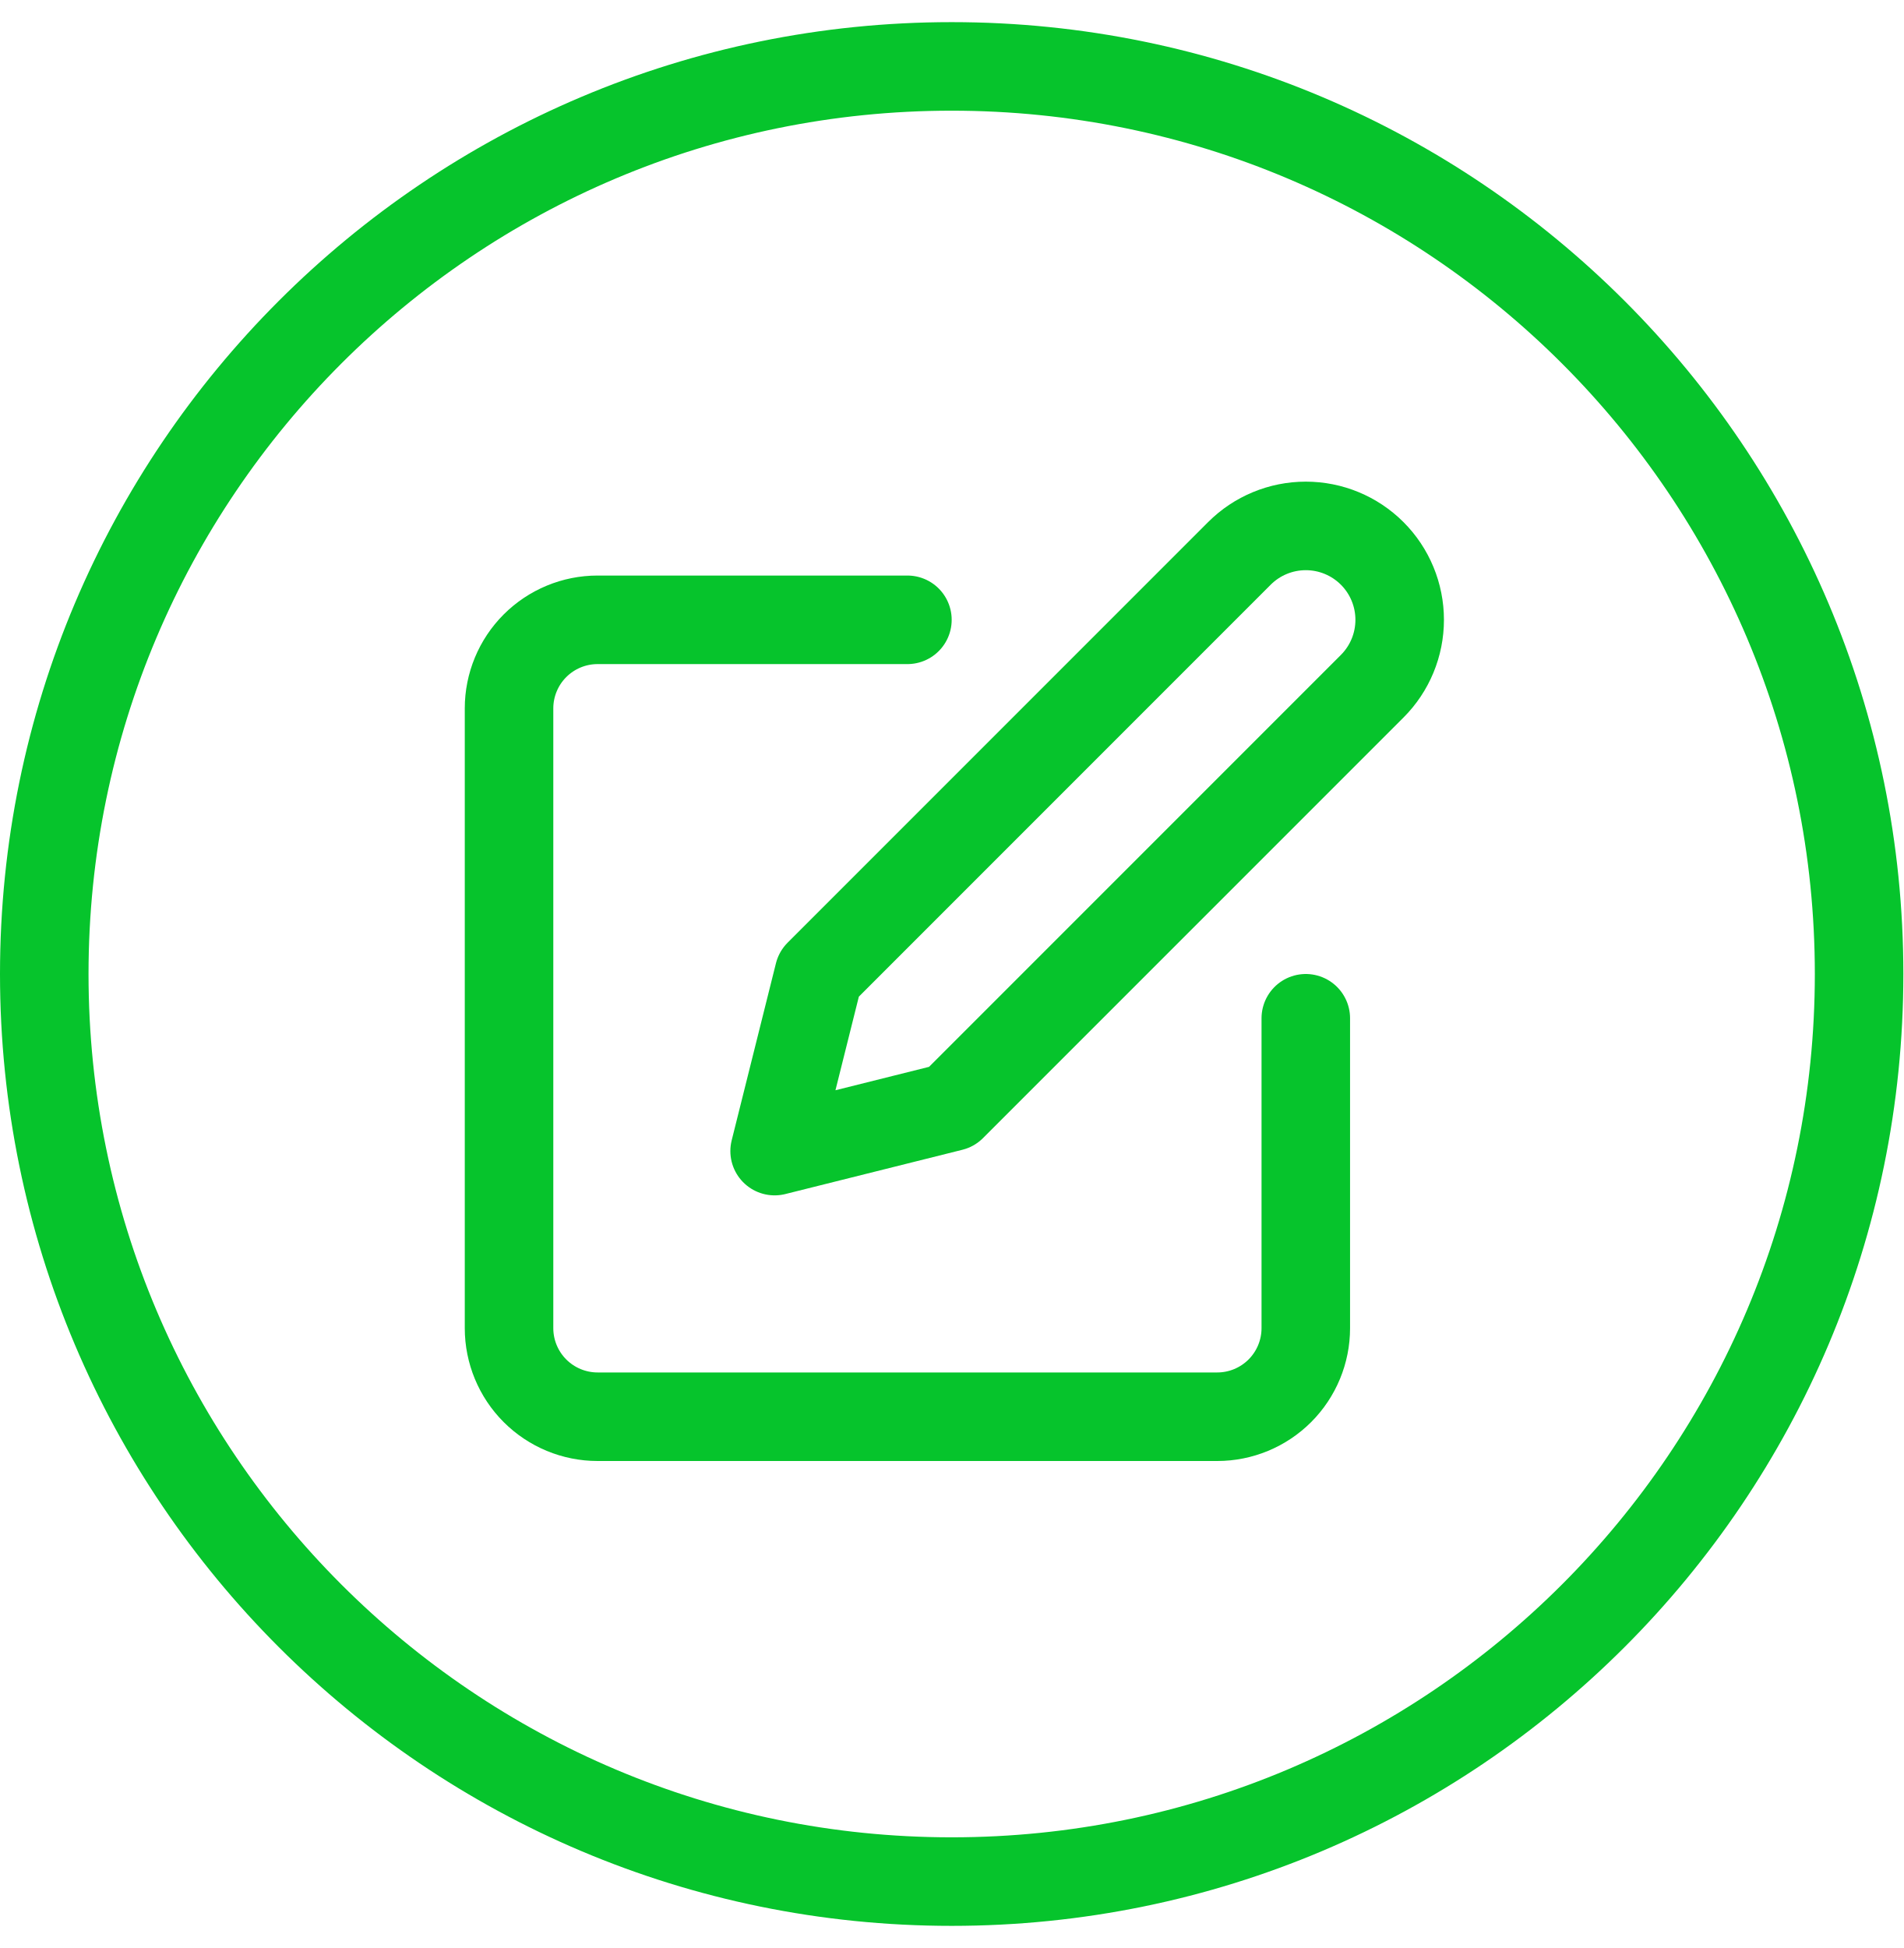
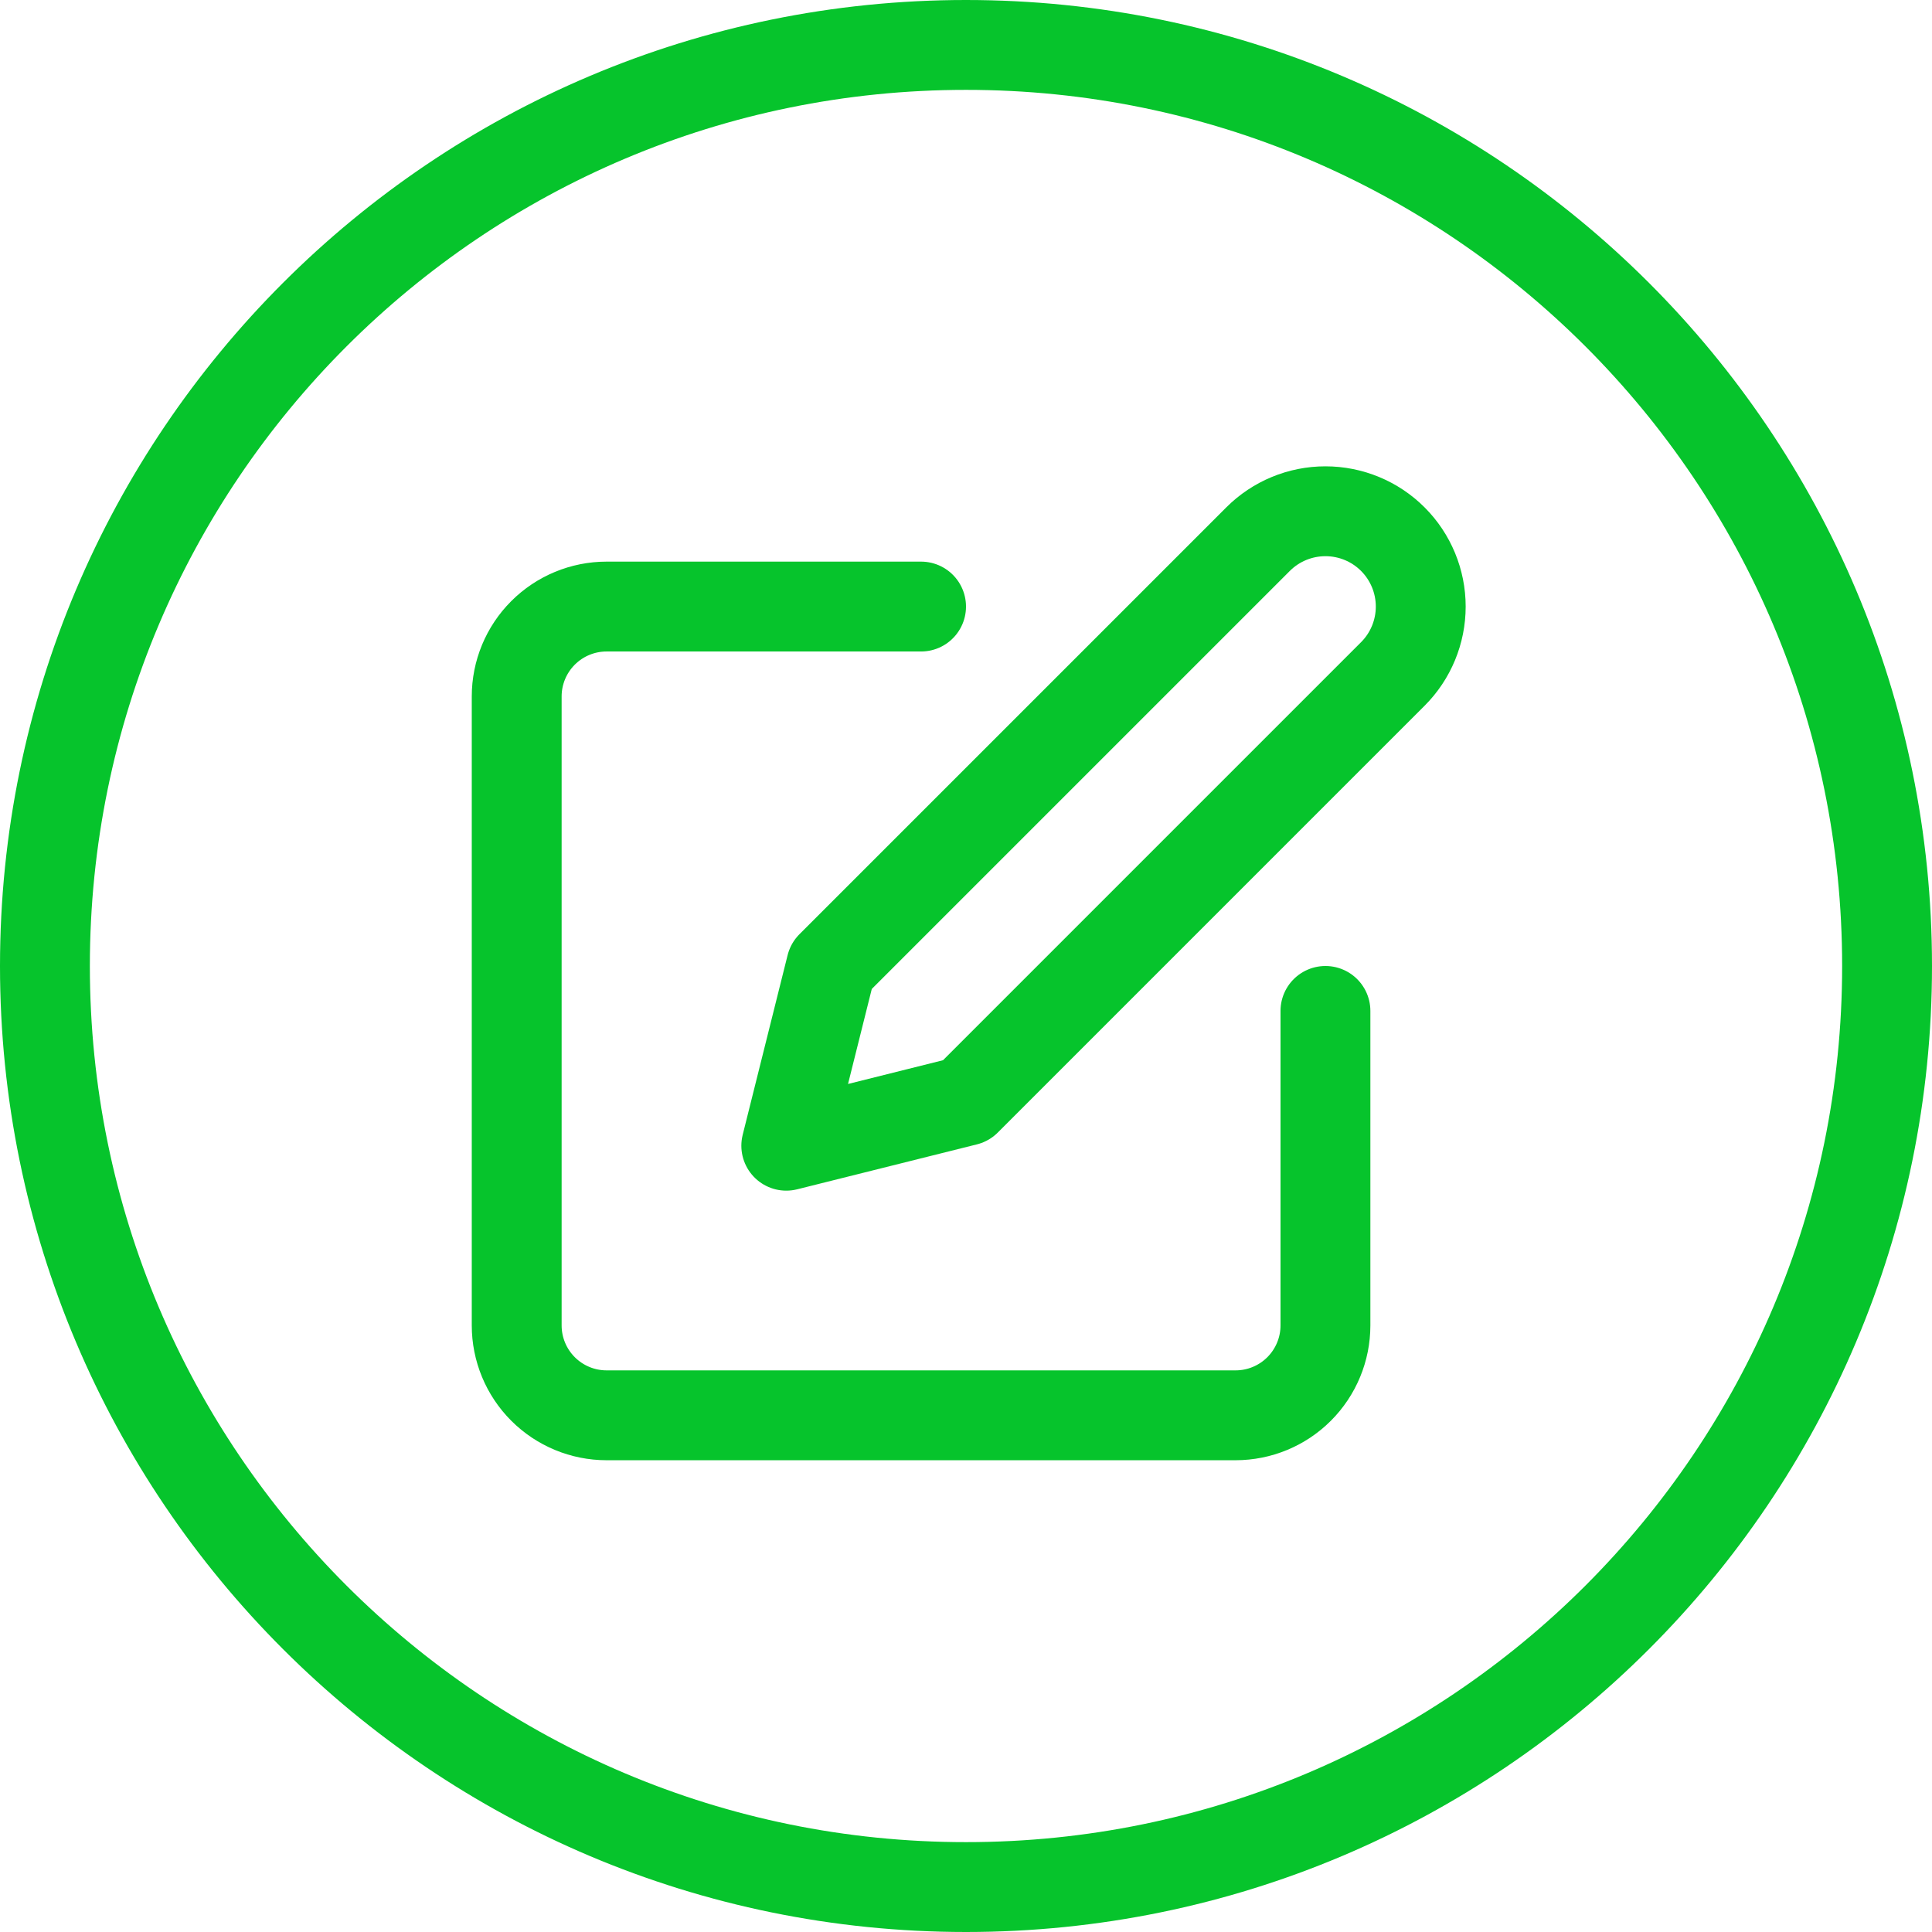
- <svg xmlns="http://www.w3.org/2000/svg" width="43" height="44" viewBox="0 0 43 44" fill="none">
-   <rect x="1" y="1.5" width="41" height="41" rx="20.5" stroke="#06C42C" stroke-width="2" />
-   <path d="M20.5 14H13.5C12.97 14 12.461 14.211 12.086 14.586C11.711 14.961 11.5 15.47 11.5 16V30C11.5 30.53 11.711 31.039 12.086 31.414C12.461 31.789 12.97 32 13.5 32H27.5C28.03 32 28.539 31.789 28.914 31.414C29.289 31.039 29.5 30.53 29.5 30V23" stroke="#06C42C" stroke-width="2" stroke-linecap="round" stroke-linejoin="round" />
-   <path d="M28 12.5C28.398 12.102 28.937 11.879 29.5 11.879C30.063 11.879 30.602 12.102 31 12.5C31.398 12.898 31.621 13.438 31.621 14C31.621 14.563 31.398 15.102 31 15.5L21.5 25L17.5 26L18.5 22L28 12.5Z" stroke="#06C42C" stroke-width="2" stroke-linecap="round" stroke-linejoin="round" />
+ <svg xmlns="http://www.w3.org/2000/svg" width="43" height="43" viewBox="0 0 43 43" fill="none">
+   <rect x="1" y="1" width="41" height="41" rx="20.5" stroke="#06C42C" stroke-width="2" />
+   <path d="M20.5 13.5H13.5C12.97 13.5 12.461 13.711 12.086 14.086C11.711 14.461 11.5 14.97 11.5 15.5V29.5C11.5 30.03 11.711 30.539 12.086 30.914C12.461 31.289 12.97 31.5 13.5 31.5H27.5C28.03 31.5 28.539 31.289 28.914 30.914C29.289 30.539 29.5 30.03 29.5 29.5V22.5" stroke="#06C42C" stroke-width="2" stroke-linecap="round" stroke-linejoin="round" />
+   <path d="M28 12C28.398 11.602 28.937 11.379 29.5 11.379C30.063 11.379 30.602 11.602 31 12C31.398 12.398 31.621 12.938 31.621 13.5C31.621 14.063 31.398 14.602 31 15L21.5 24.5L17.5 25.5L18.5 21.5L28 12Z" stroke="#06C42C" stroke-width="2" stroke-linecap="round" stroke-linejoin="round" />
</svg>
